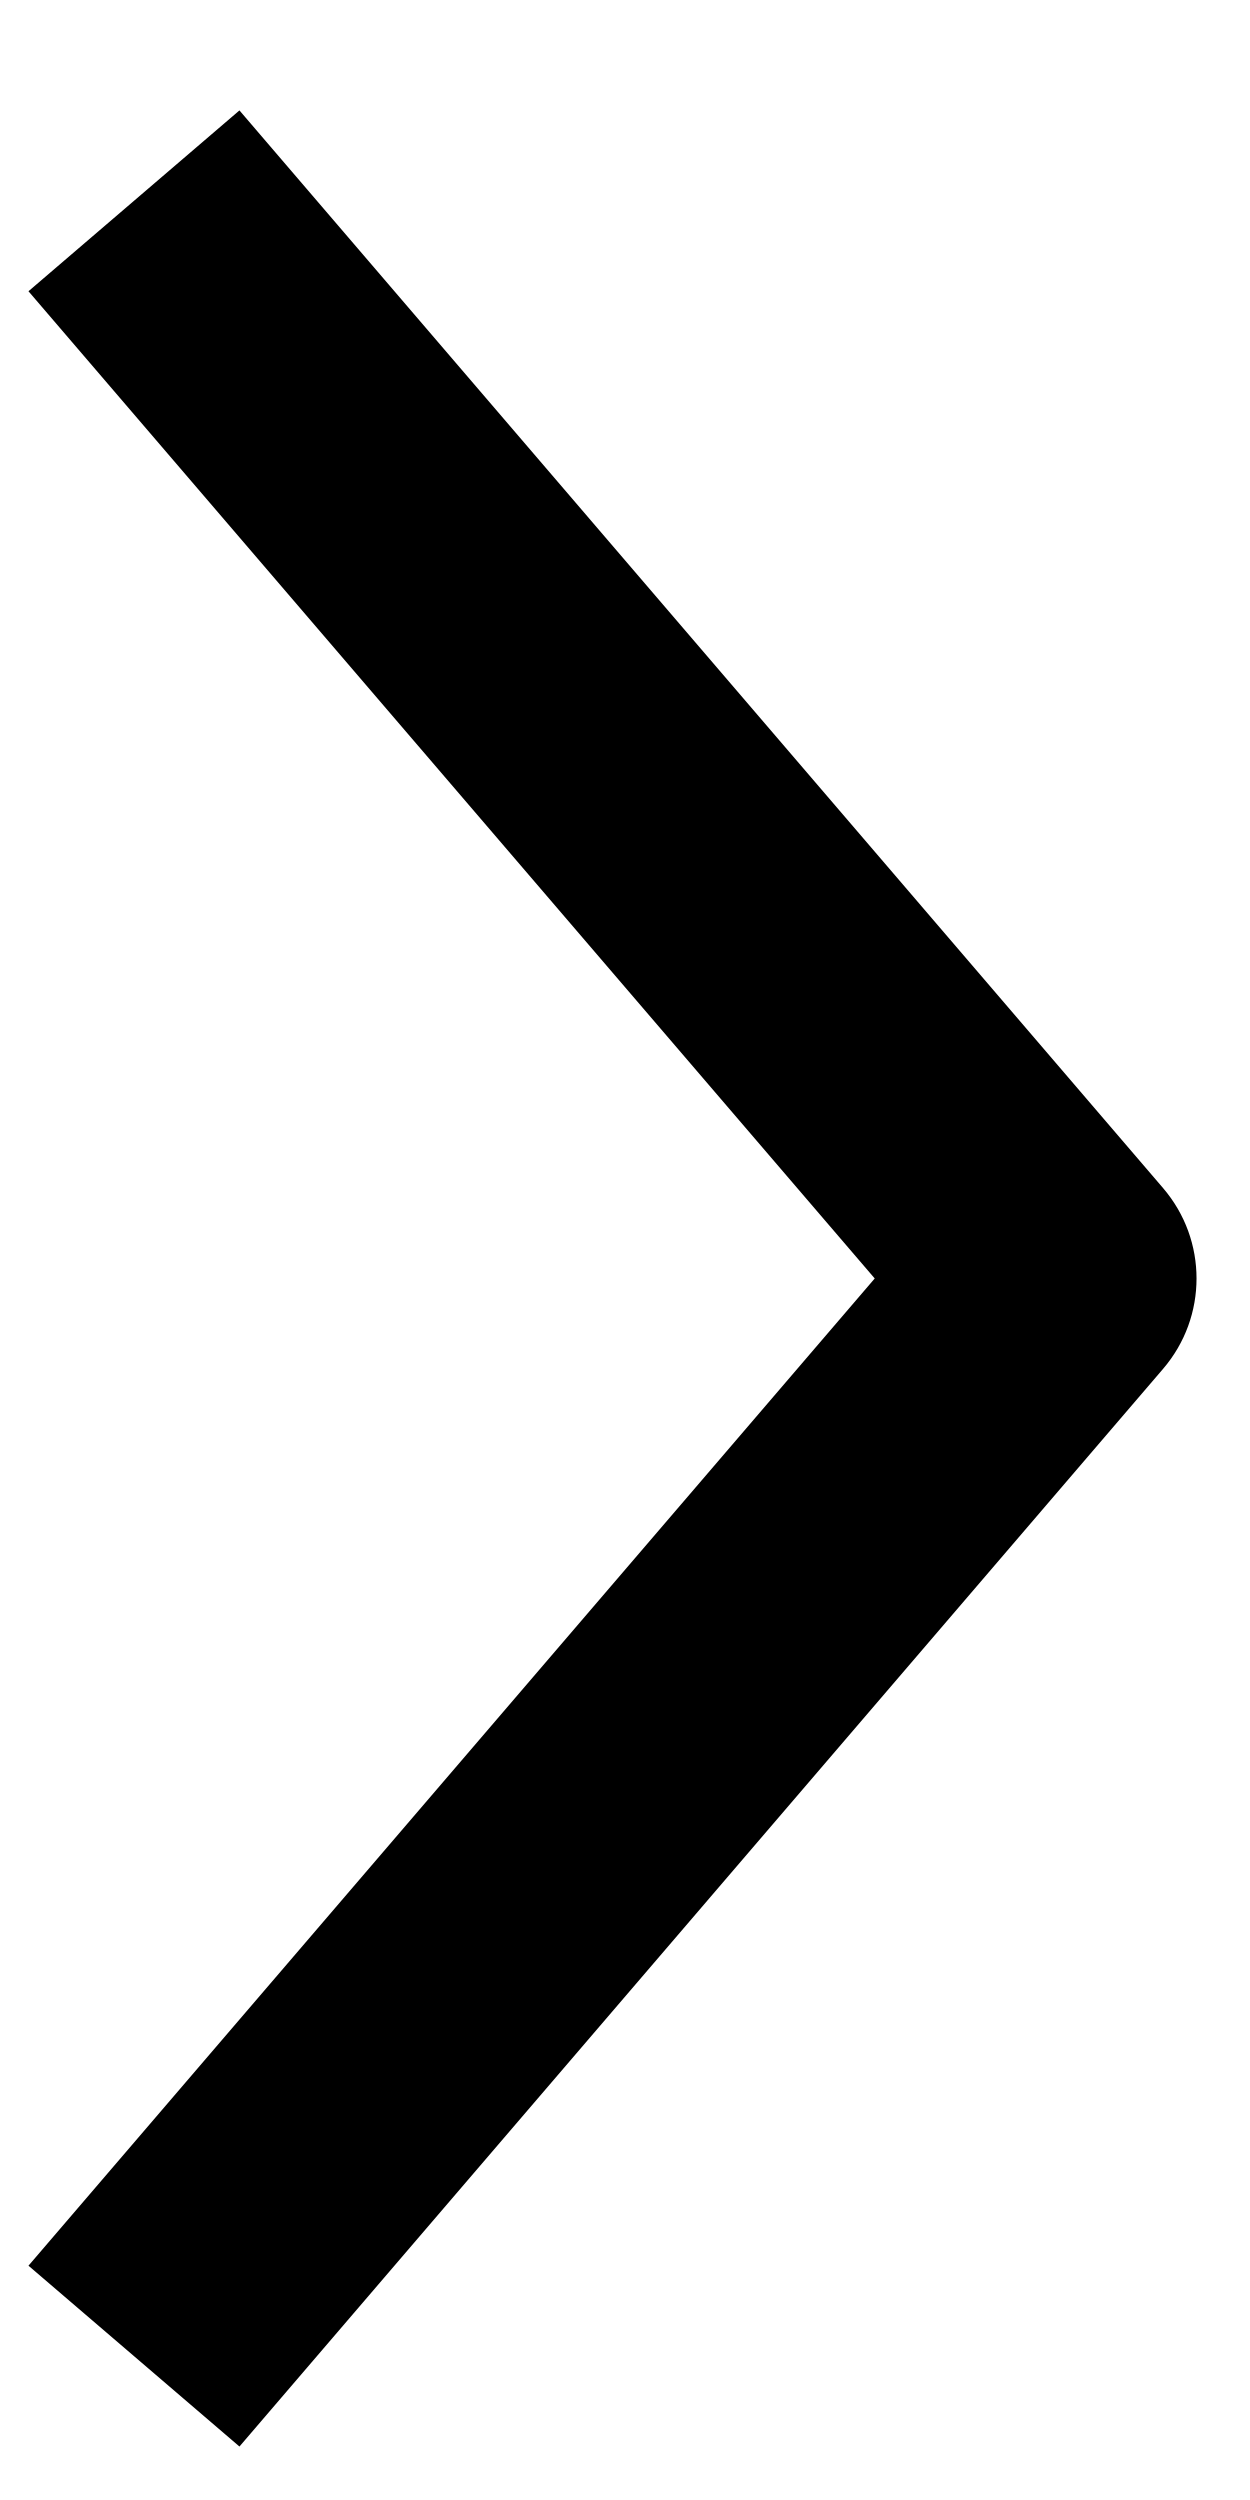
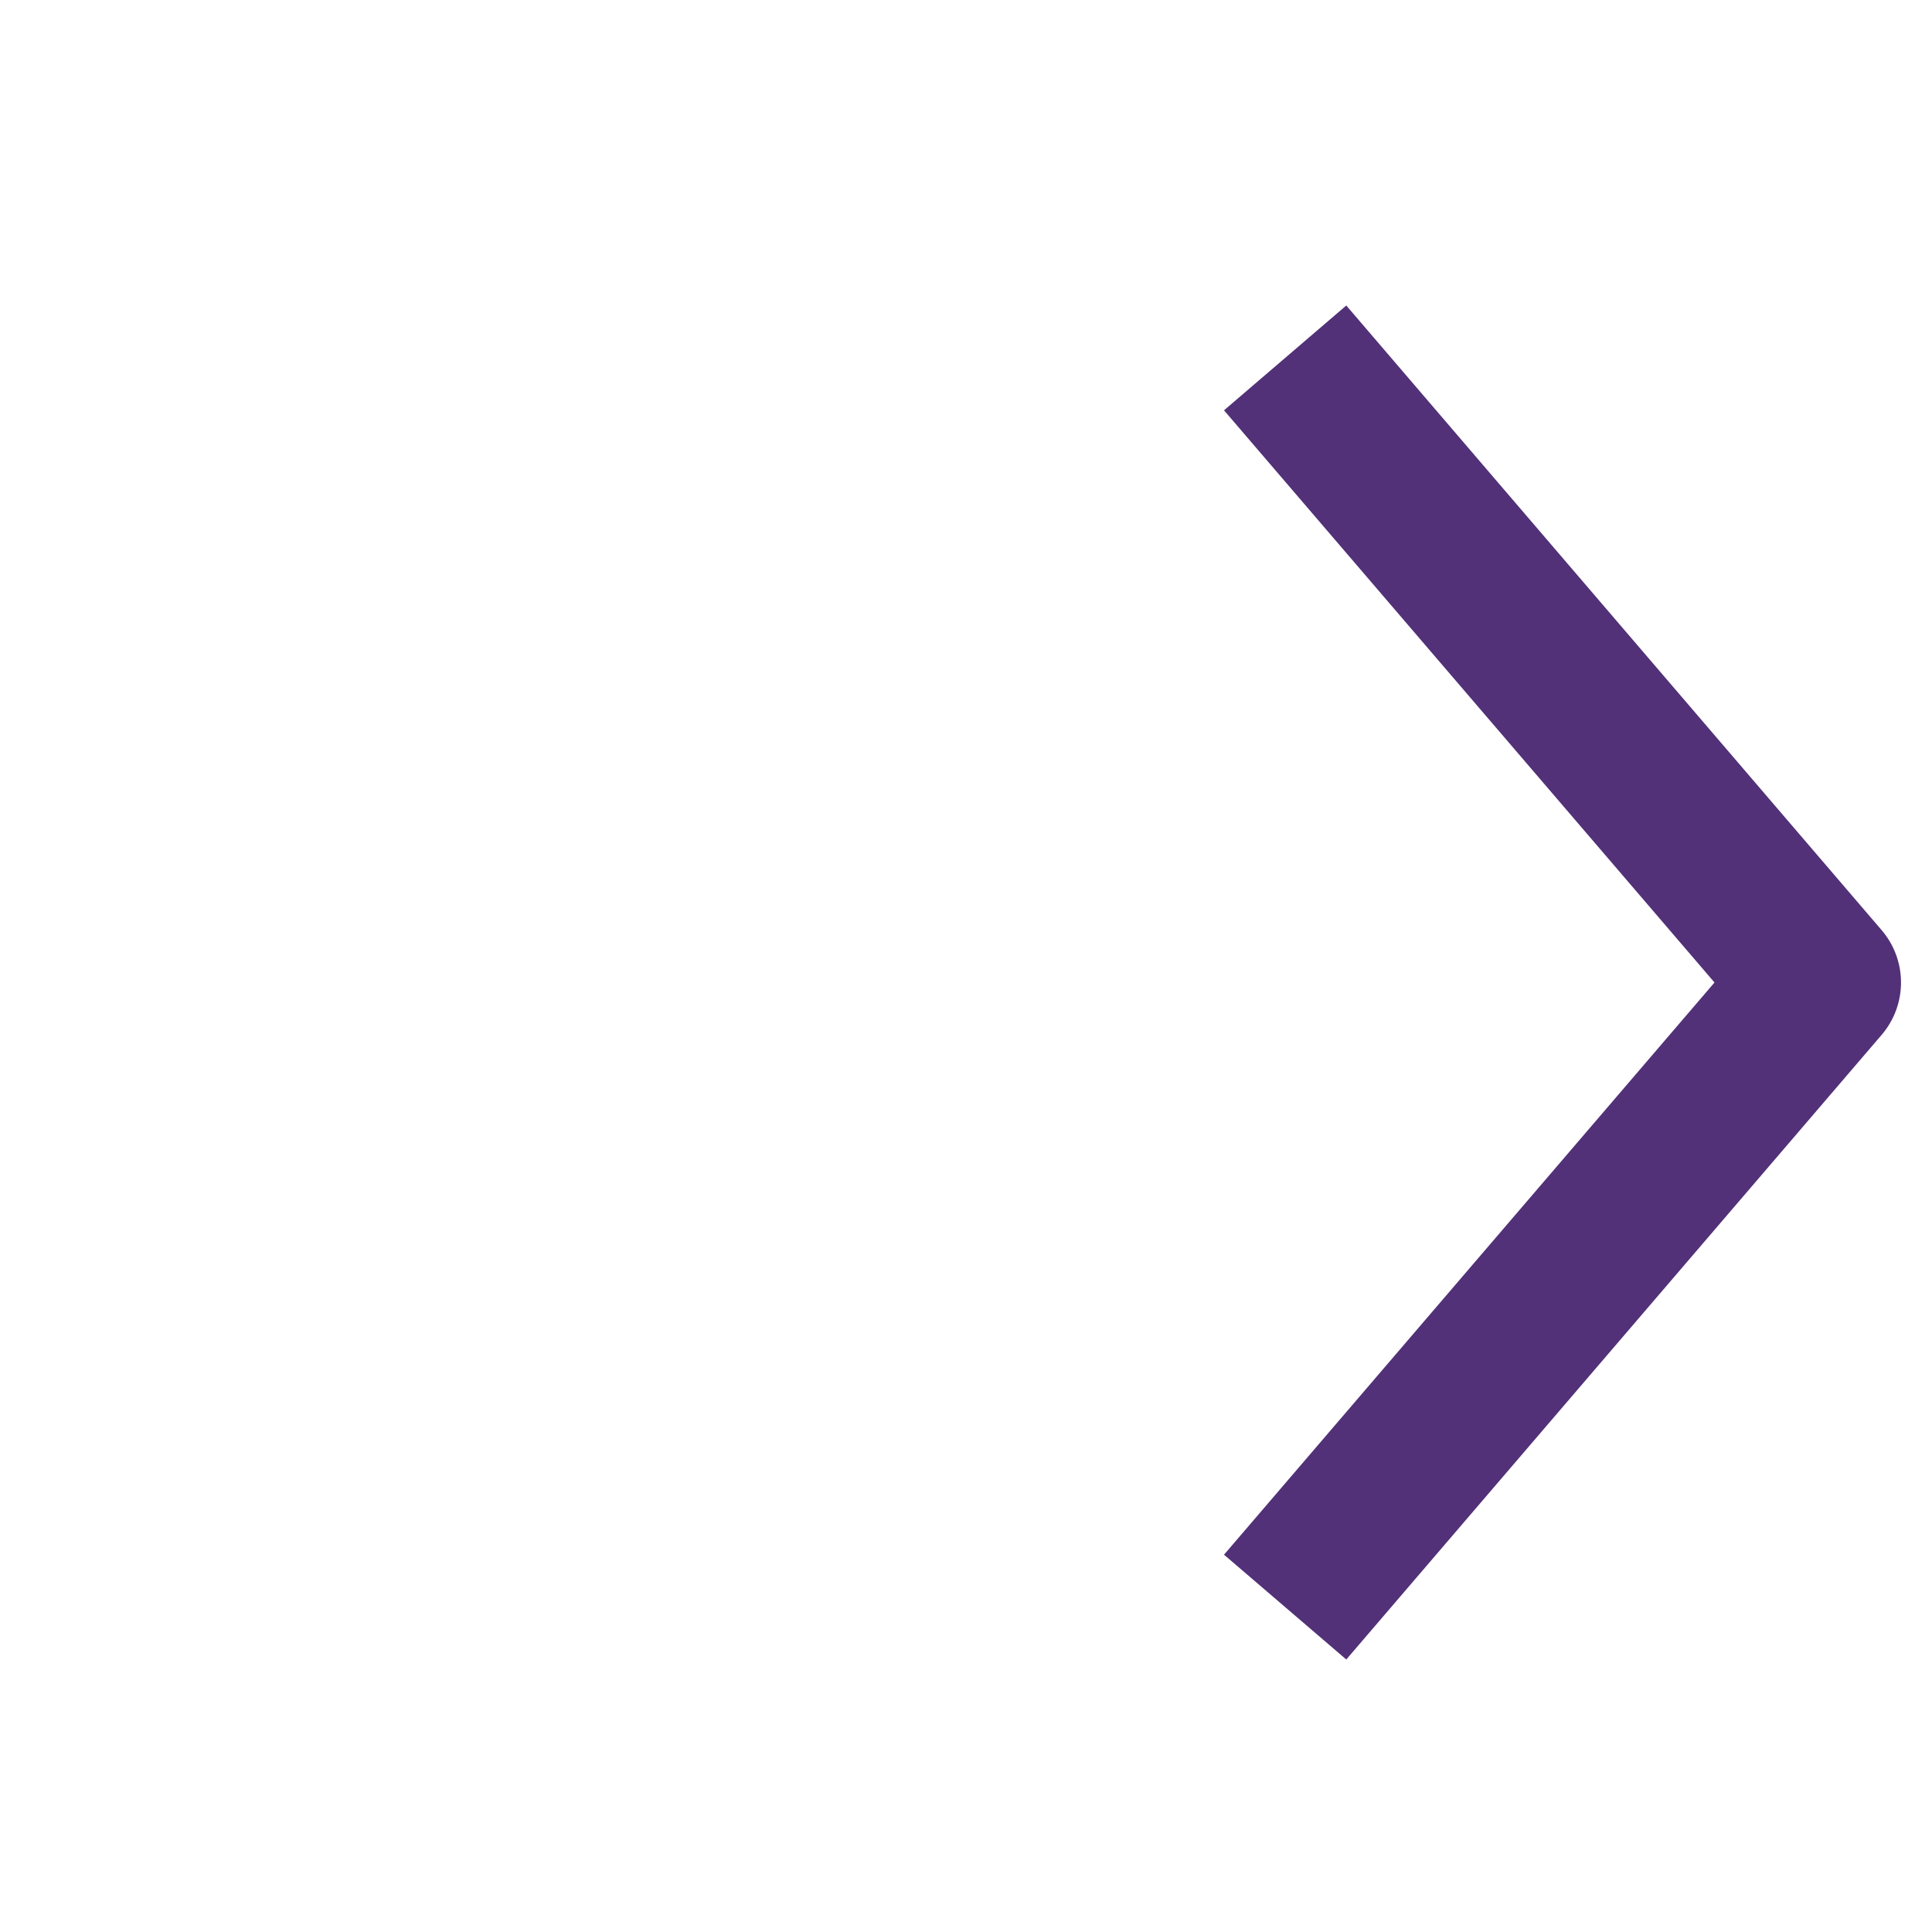
- <svg xmlns="http://www.w3.org/2000/svg" width="9px" height="18px" viewBox="0 0 9 18" version="1.1">
-   <g id="Components" stroke="none" stroke-width="1" fill="none" fill-rule="evenodd">
-     <g id="Card/120/Card-Call-Back" transform="translate(-310, -51)" fill="currentColor" fill-rule="nonzero">
-       <g id="Path" transform="translate(295, 48)">
-         <path d="M19.41,16.41 C19.178,16.41 18.947,16.33 18.759,16.169 L11,9.519 L12.302,8 L19.41,14.093 L26.518,8 L27.82,9.519 L20.061,16.169 C19.873,16.33 19.642,16.41 19.41,16.41 Z" transform="translate(19.41, 12.205) rotate(-90) translate(-19.41, -12.205) " />
-       </g>
-     </g>
+ <svg xmlns="http://www.w3.org/2000/svg" width="24px" height="24px" viewBox="0 0 24 24" version="1.1">
+   <g id="app-arrow-right" stroke="none" stroke-width="1" fill="none" fill-rule="evenodd">
+     <path d="M19.41,16.41 C19.178,16.41 18.947,16.33 18.759,16.169 L11,9.519 L12.302,8 L19.41,14.093 L26.518,8 L27.82,9.519 L20.061,16.169 C19.873,16.33 19.642,16.41 19.41,16.41 Z" id="Path" fill="#523178" fill-rule="nonzero" transform="translate(19.41, 12.205) rotate(-90) translate(-19.41, -12.205) " />
  </g>
</svg>
